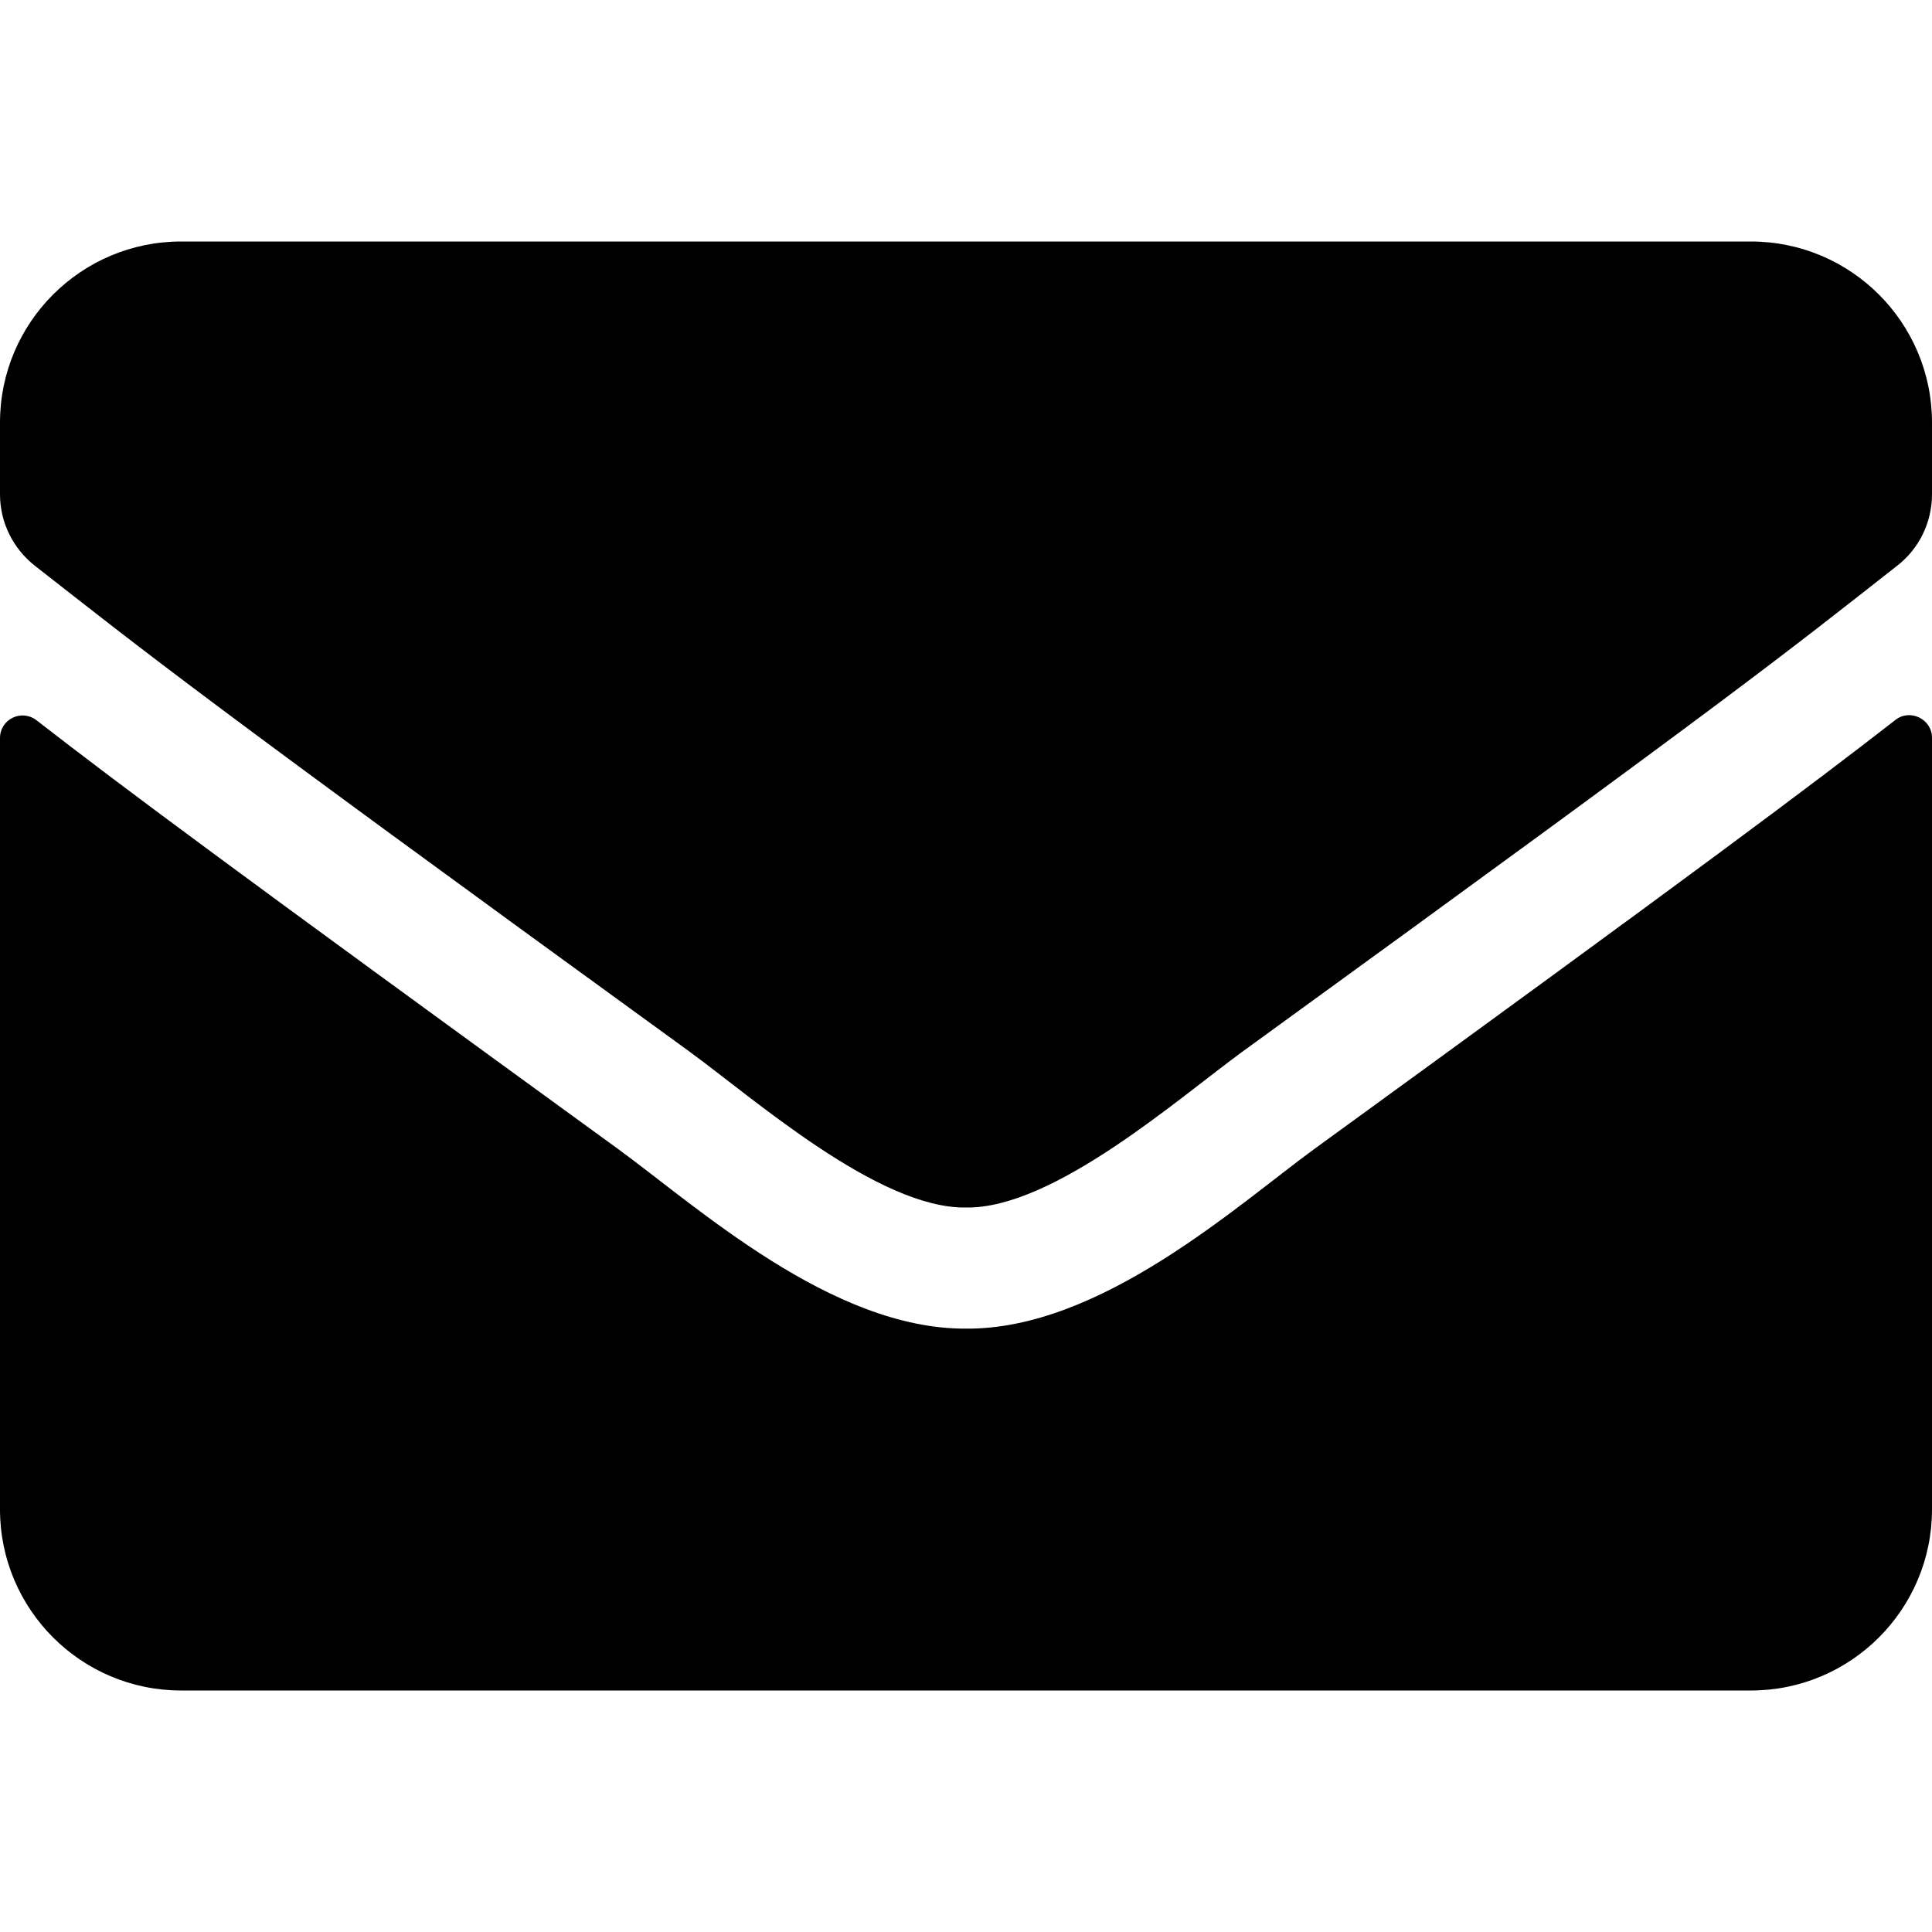
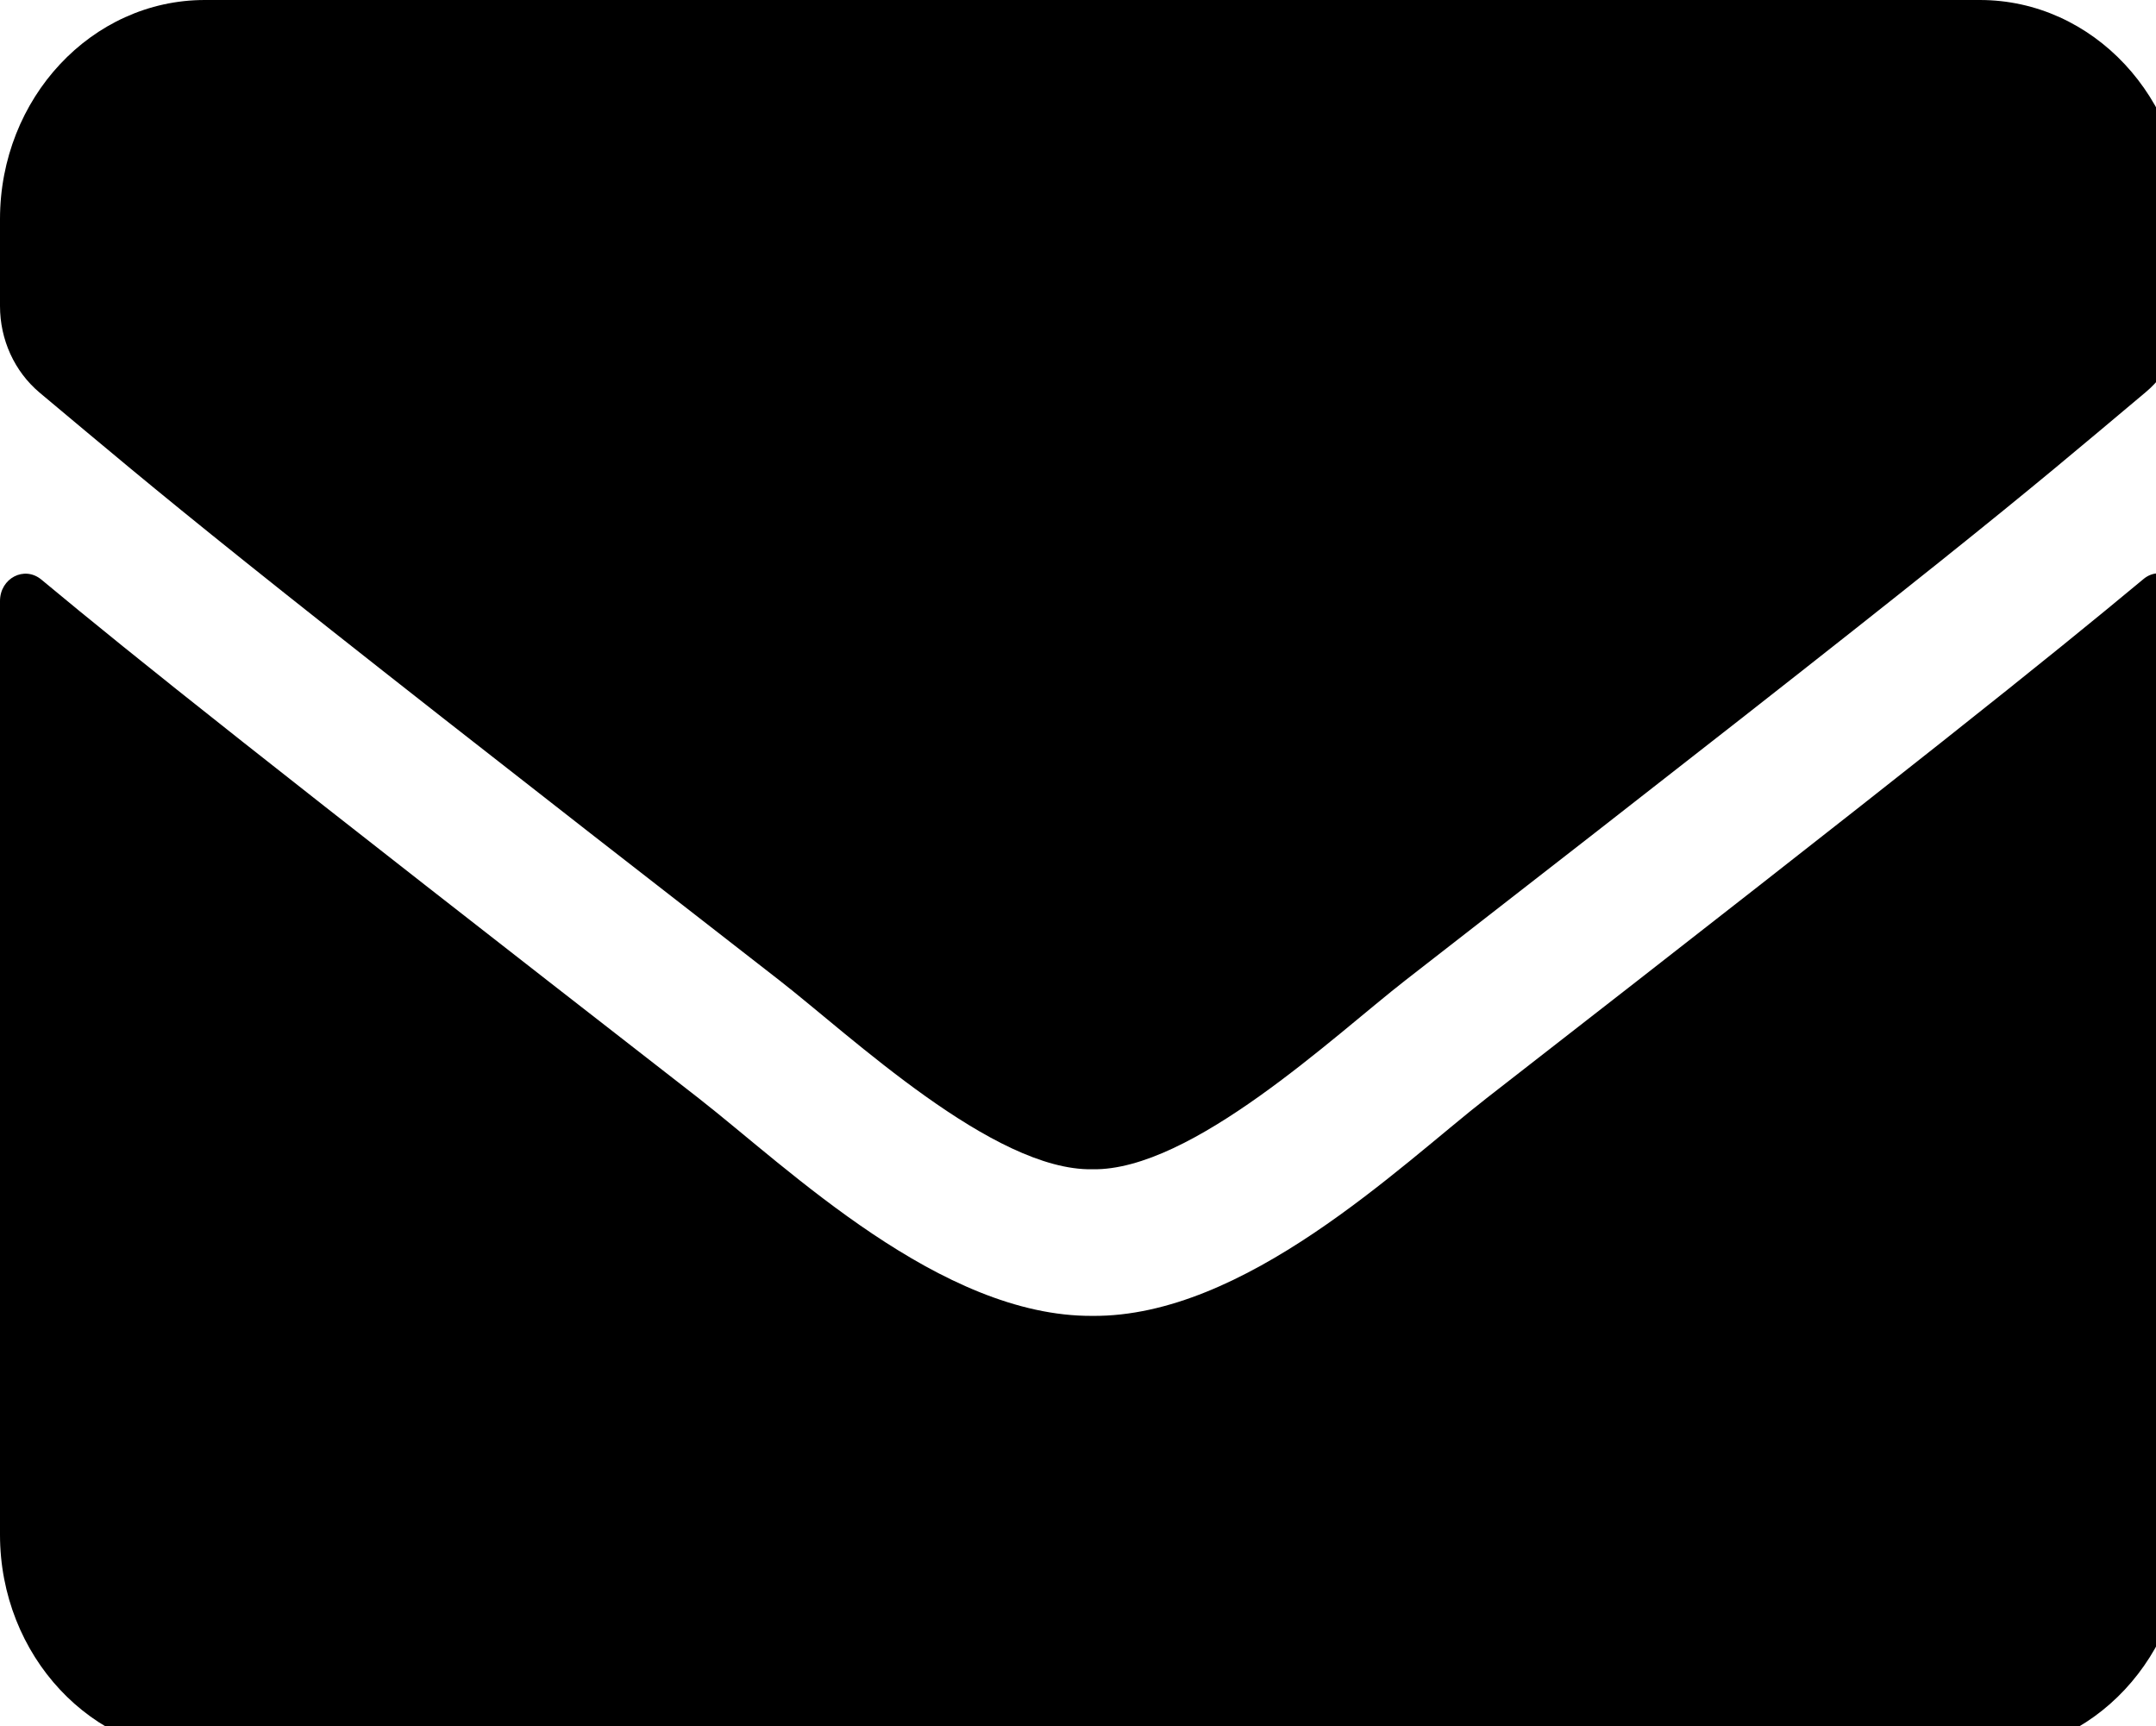
- <svg xmlns="http://www.w3.org/2000/svg" aria-hidden="true" focusable="false" data-prefix="fas" data-icon="envelope" class="svg-inline--fa fa-envelope fa-w-16" role="img" viewBox="0 0 512 512">
-   <path fill="currentColor" d="M502.3 190.8c3.9-3.1 9.7-.2 9.7 4.7V400c0 26.5-21.5 48-48 48H48c-26.5 0-48-21.5-48-48V195.6c0-5 5.7-7.8 9.7-4.7 22.4 17.4 52.1 39.5 154.1 113.6 21.1 15.4 56.7 47.8 92.2 47.6 35.7.3 72-32.8 92.3-47.6 102-74.1 131.6-96.3 154-113.7zM256 320c23.2.4 56.6-29.2 73.4-41.4 132.7-96.3 142.8-104.7 173.4-128.7 5.8-4.5 9.2-11.5 9.2-18.9v-19c0-26.5-21.5-48-48-48H48C21.5 64 0 85.5 0 112v19c0 7.4 3.4 14.3 9.2 18.9 30.6 23.9 40.7 32.4 173.4 128.7 16.8 12.2 50.2 41.8 73.4 41.4z" />
+ <svg xmlns="http://www.w3.org/2000/svg" width="75" height="60" viewBox="0 0 75 60" fill="#dddddd">
+   <path d="M74.56 20.143C75.139 19.65 76 20.111 76 20.889V53.375C76 57.585 72.809 61 68.875 61H7.125C3.191 61 0 57.585 0 53.375V20.905C0 20.111 0.846 19.666 1.44 20.159C4.765 22.923 9.173 26.433 24.314 38.204C27.446 40.651 32.73 45.798 38 45.766C43.299 45.813 48.688 40.556 51.701 38.204C66.841 26.433 71.235 22.907 74.56 20.143ZM38 40.667C41.444 40.73 46.402 36.028 48.895 34.09C68.593 18.792 70.092 17.458 74.634 13.646C75.495 12.931 76 11.819 76 10.643V7.625C76 3.415 72.809 0 68.875 0H7.125C3.191 0 0 3.415 0 7.625V10.643C0 11.819 0.505 12.915 1.366 13.646C5.908 17.442 7.407 18.792 27.105 34.09C29.598 36.028 34.556 40.73 38 40.667Z" fill="black" />
</svg>
